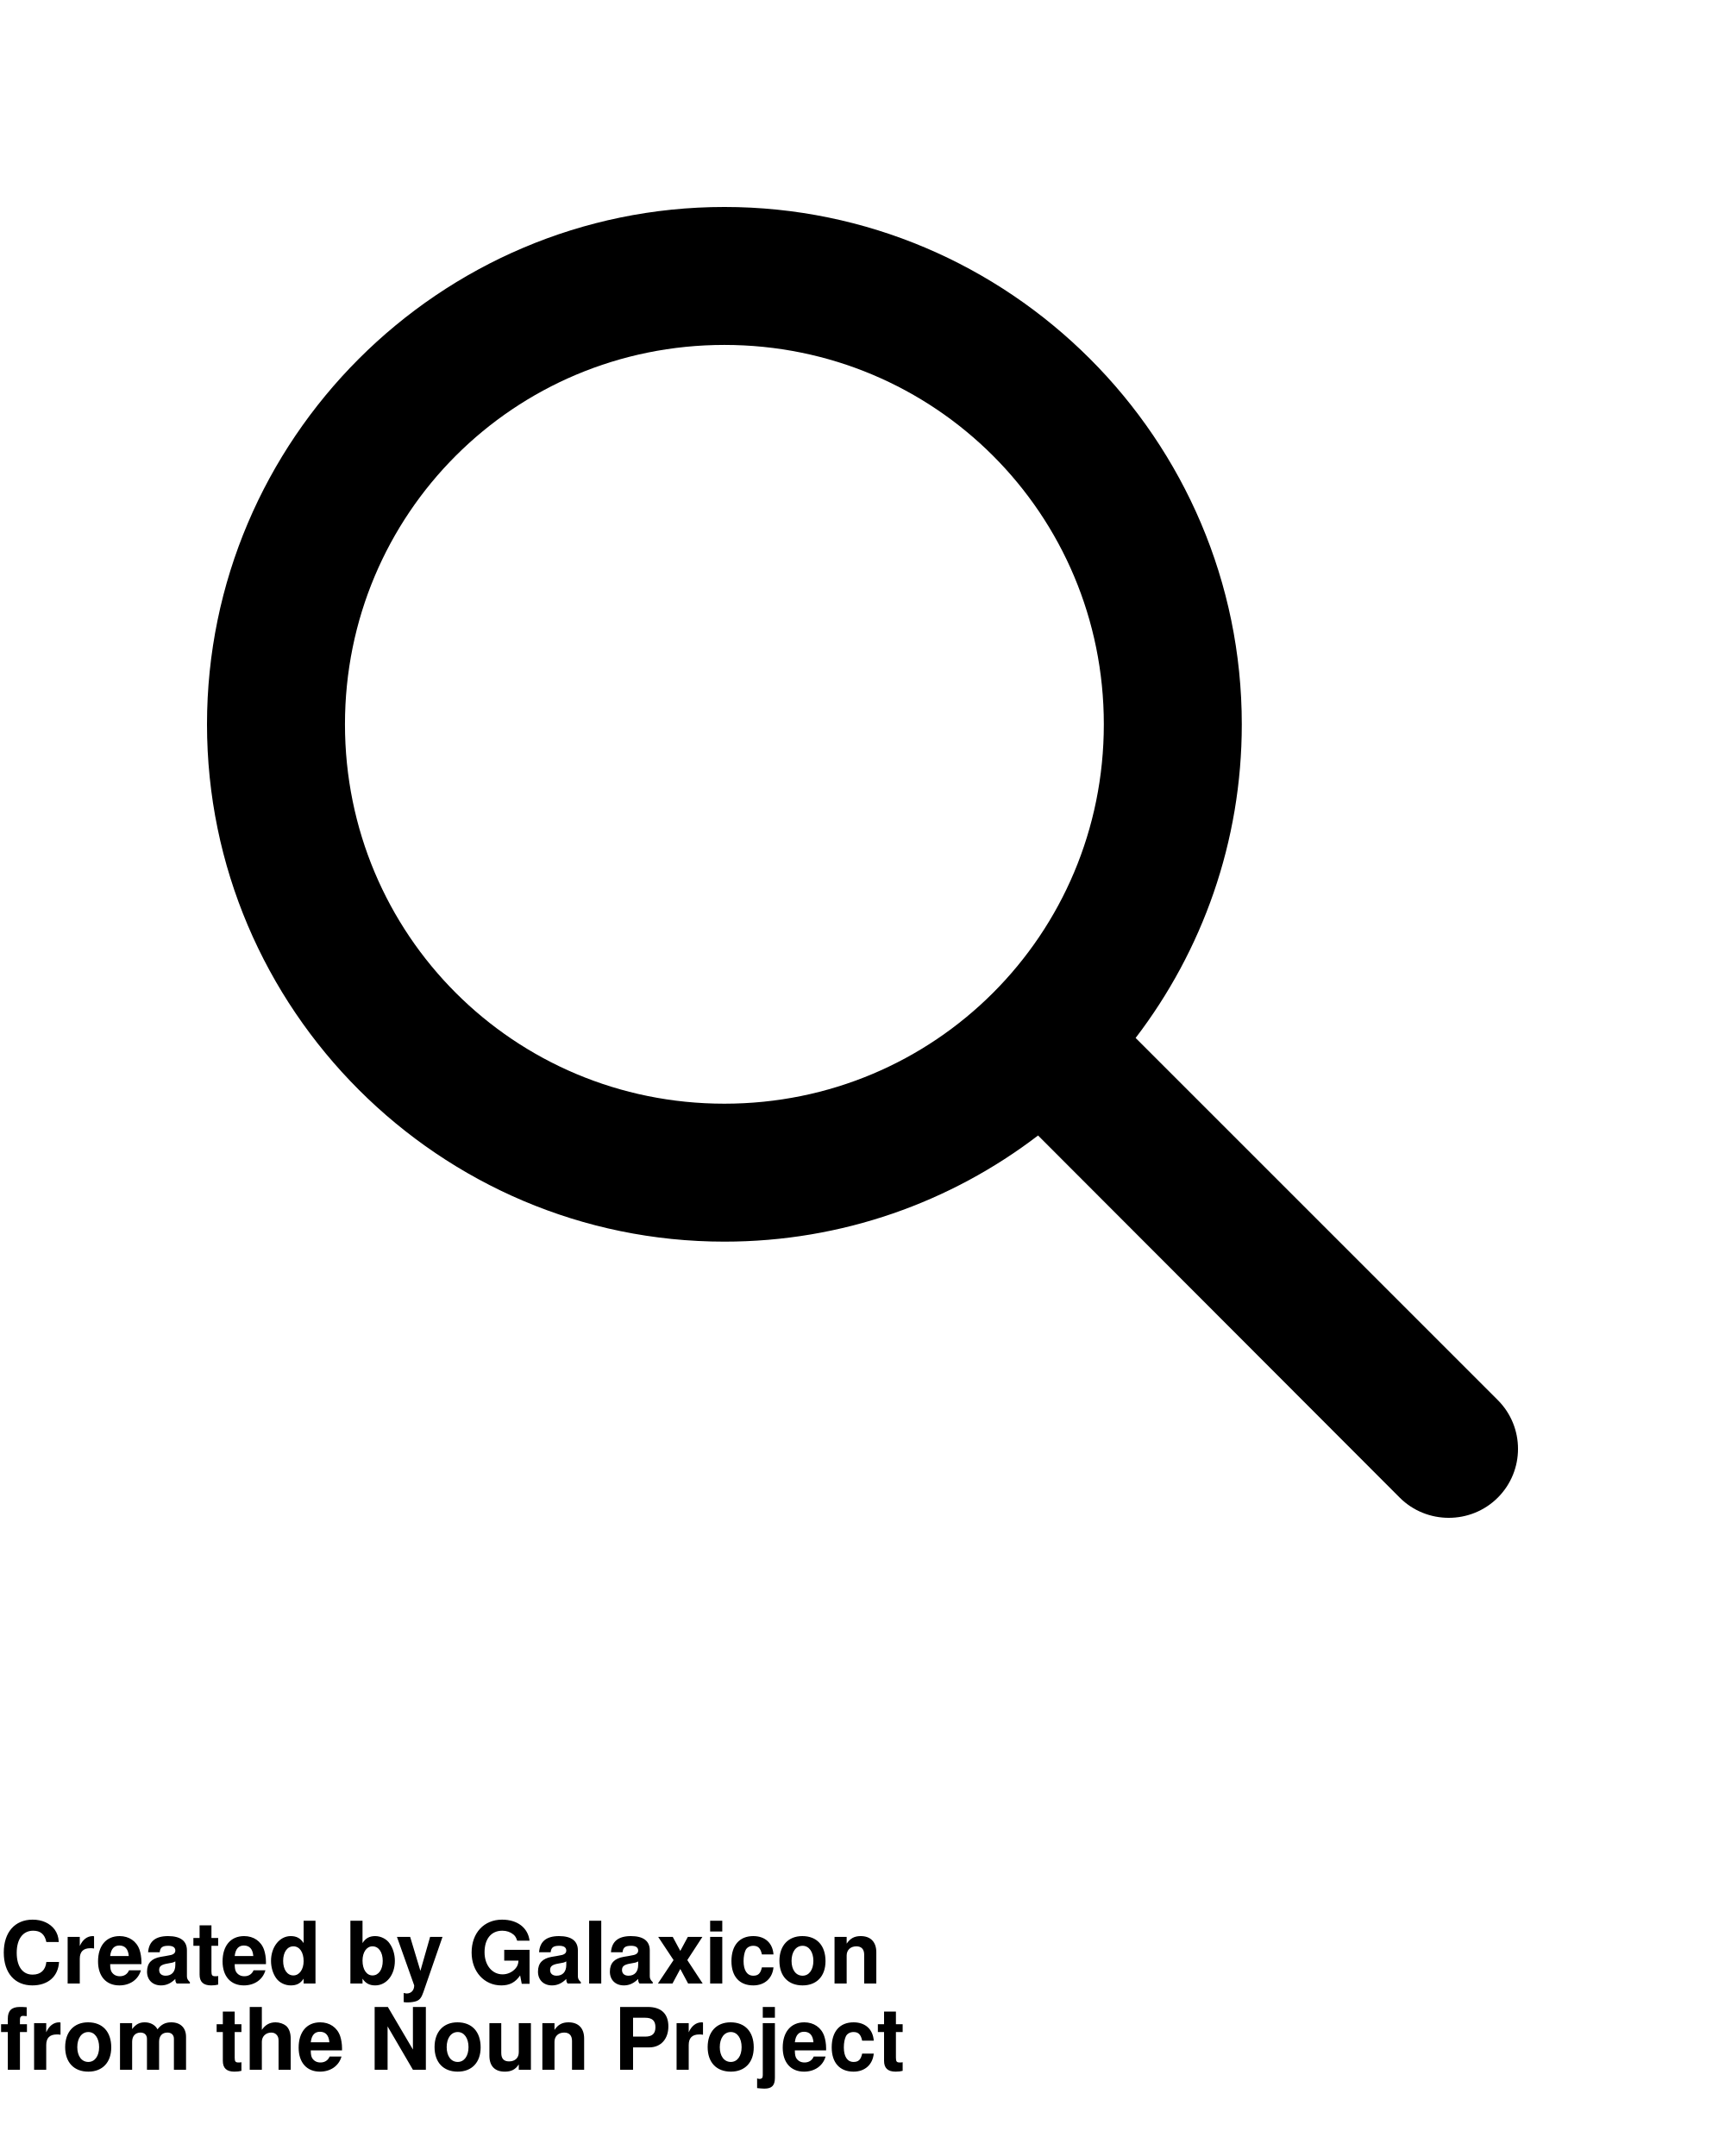
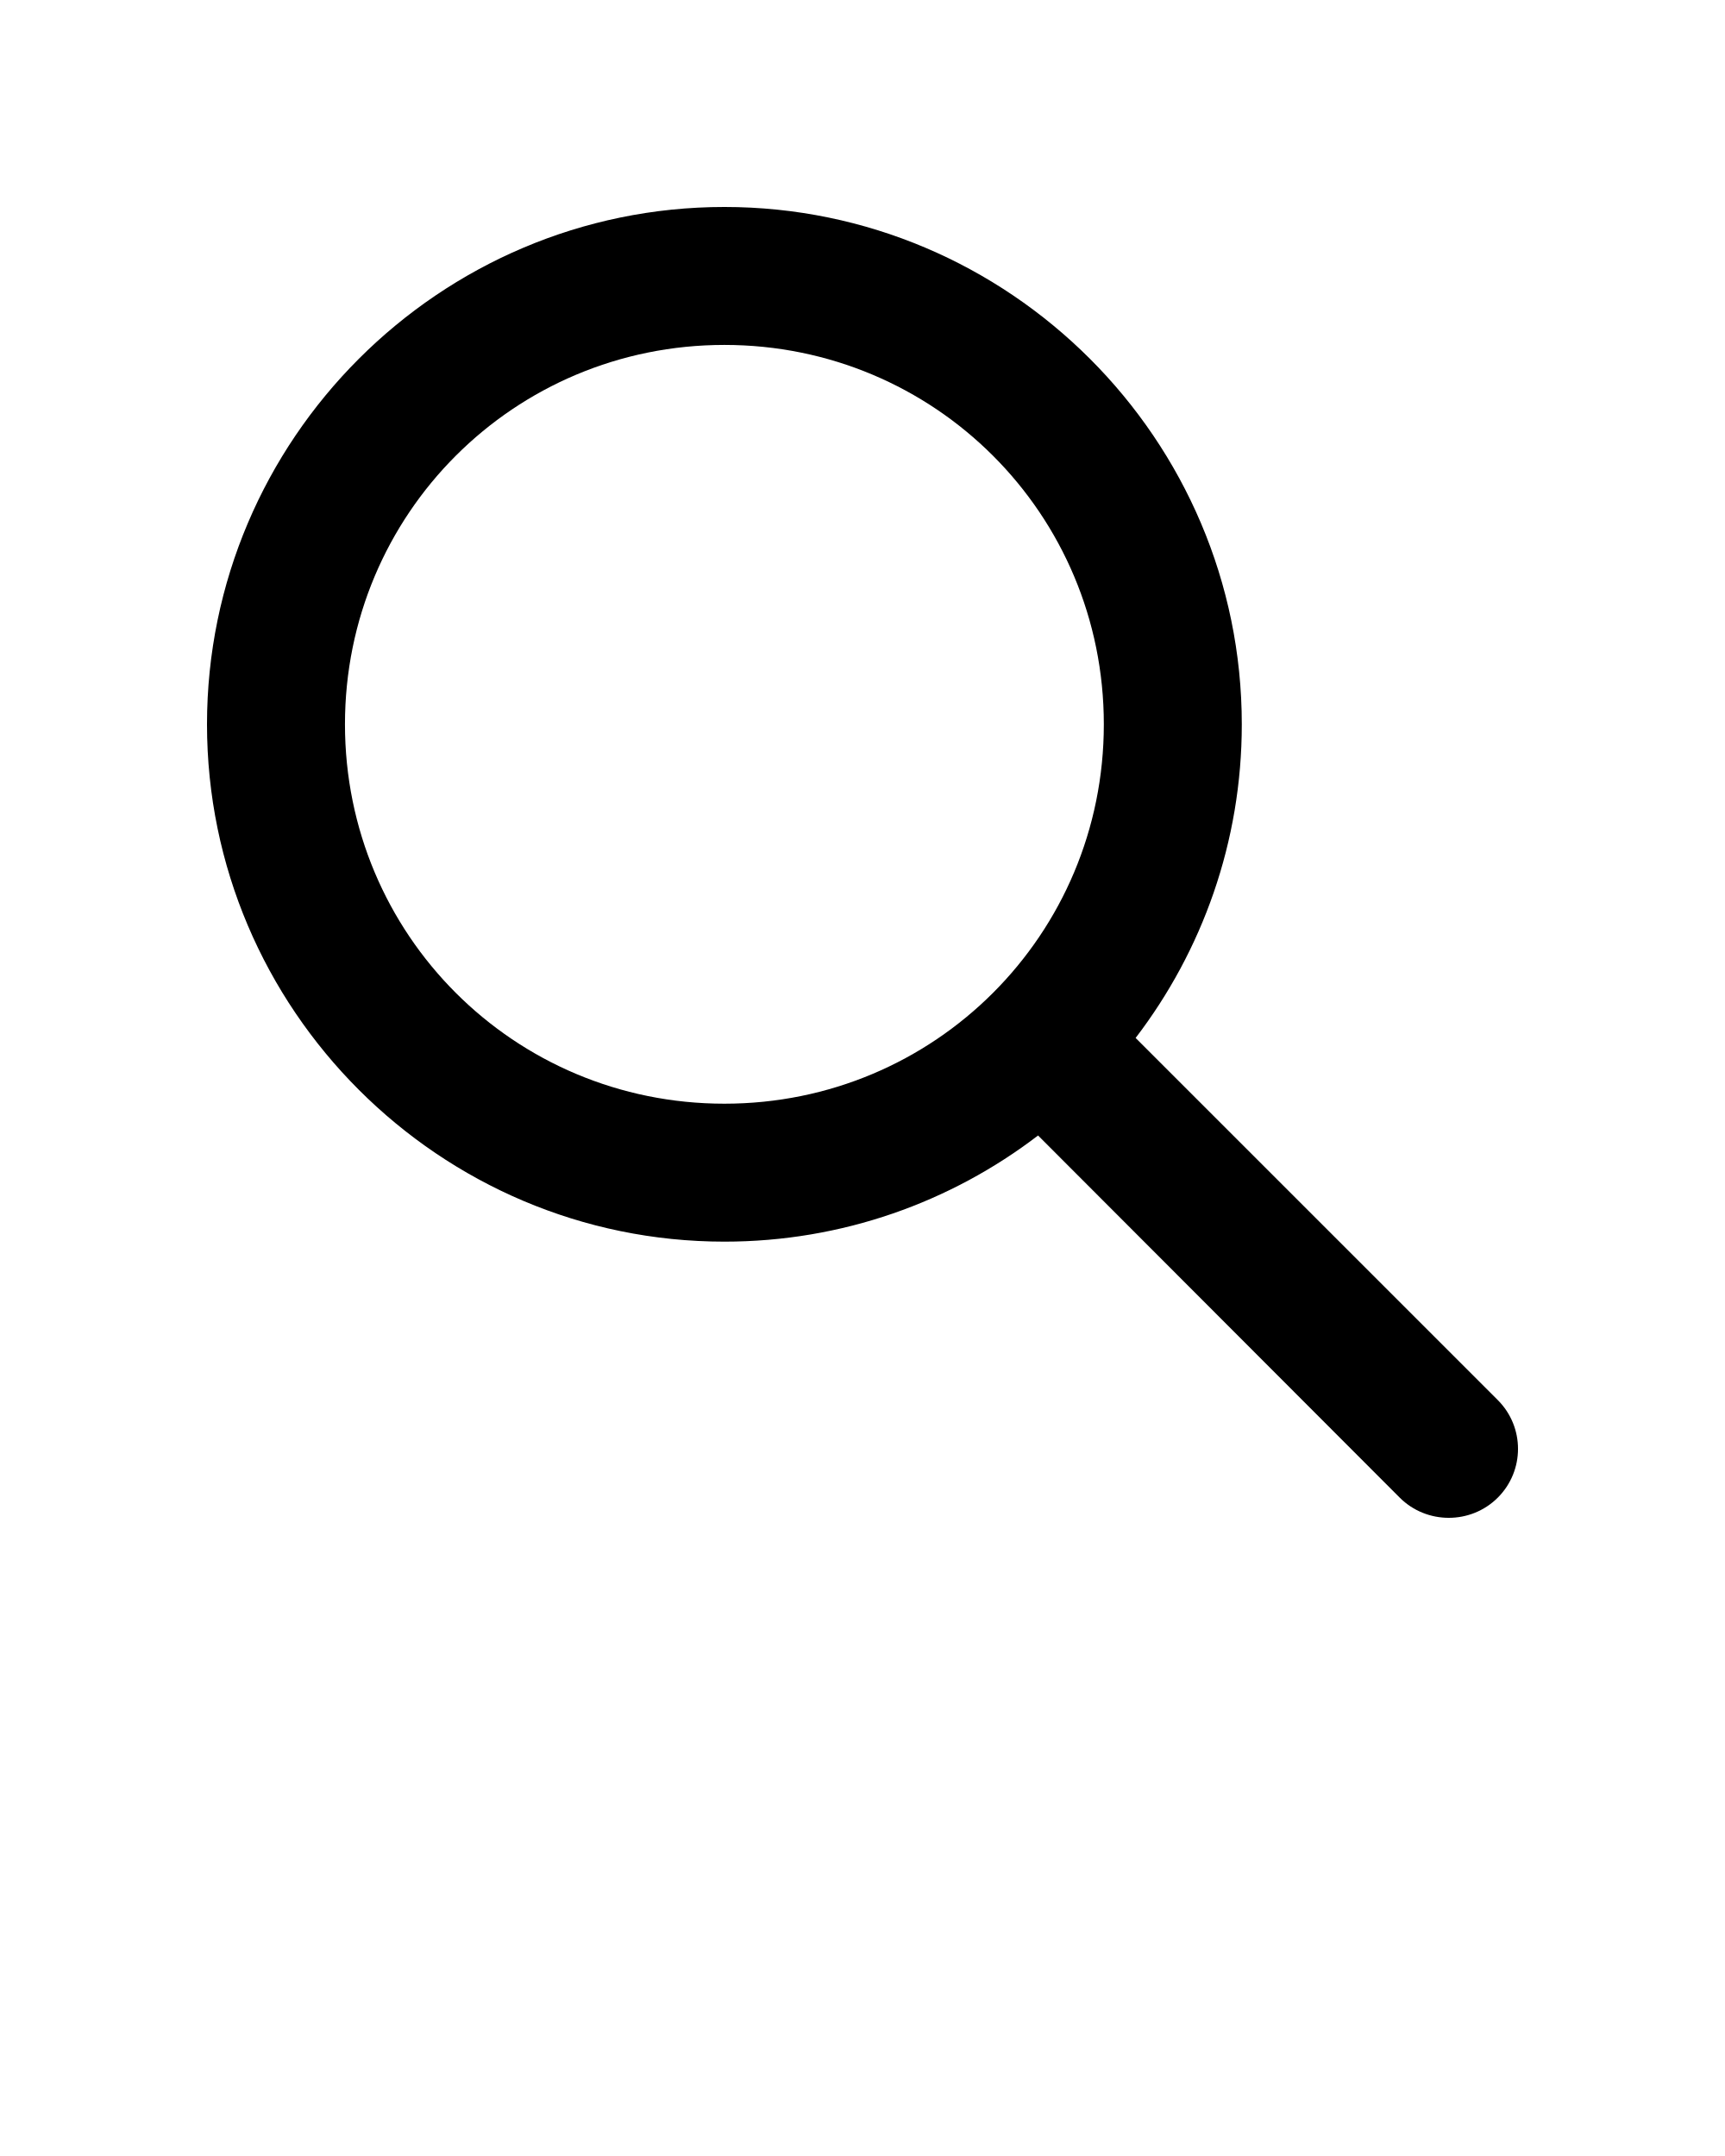
<svg xmlns="http://www.w3.org/2000/svg" version="1.1" x="0px" y="0px" viewBox="0 0 100 125">
  <g transform="translate(0,-952.3622)">
    <path style="text-indent:0;text-transform:none;direction:ltr;block-progression:tb;baseline-shift:baseline;color:#000000;enable-background:accumulate;" d="m 41.994,964.362 c -16.518,0 -29.994,13.476 -29.994,29.994 0,16.518 13.476,29.994 29.994,29.994 6.823,0 13.134,-2.291 18.184,-6.155 l 20.965,20.996 c 1.562,1.562 4.125,1.562 5.686,0 1.562,-1.562 1.562,-4.093 0,-5.655 L 65.833,1012.54 c 3.862,-5.049 6.155,-11.362 6.155,-18.184 0,-16.518 -13.476,-29.994 -29.994,-29.994 z m 0,7.998 c 12.195,0 21.996,9.8 21.996,21.996 0,12.195 -9.801,21.996 -21.996,21.996 -12.195,0 -21.996,-9.801 -21.996,-21.996 0,-12.195 9.8,-21.996 21.996,-21.996 z" fill="#000000" fill-opacity="1" stroke="none" marker="none" visibility="visible" display="inline" overflow="visible" />
  </g>
-   <text x="0" y="115" fill="#000000" font-size="5px" font-weight="bold" font-family="'Helvetica Neue', Helvetica, Arial-Unicode, Arial, Sans-serif">Created by Galaxicon</text>
-   <text x="0" y="120" fill="#000000" font-size="5px" font-weight="bold" font-family="'Helvetica Neue', Helvetica, Arial-Unicode, Arial, Sans-serif">from the Noun Project</text>
</svg>
